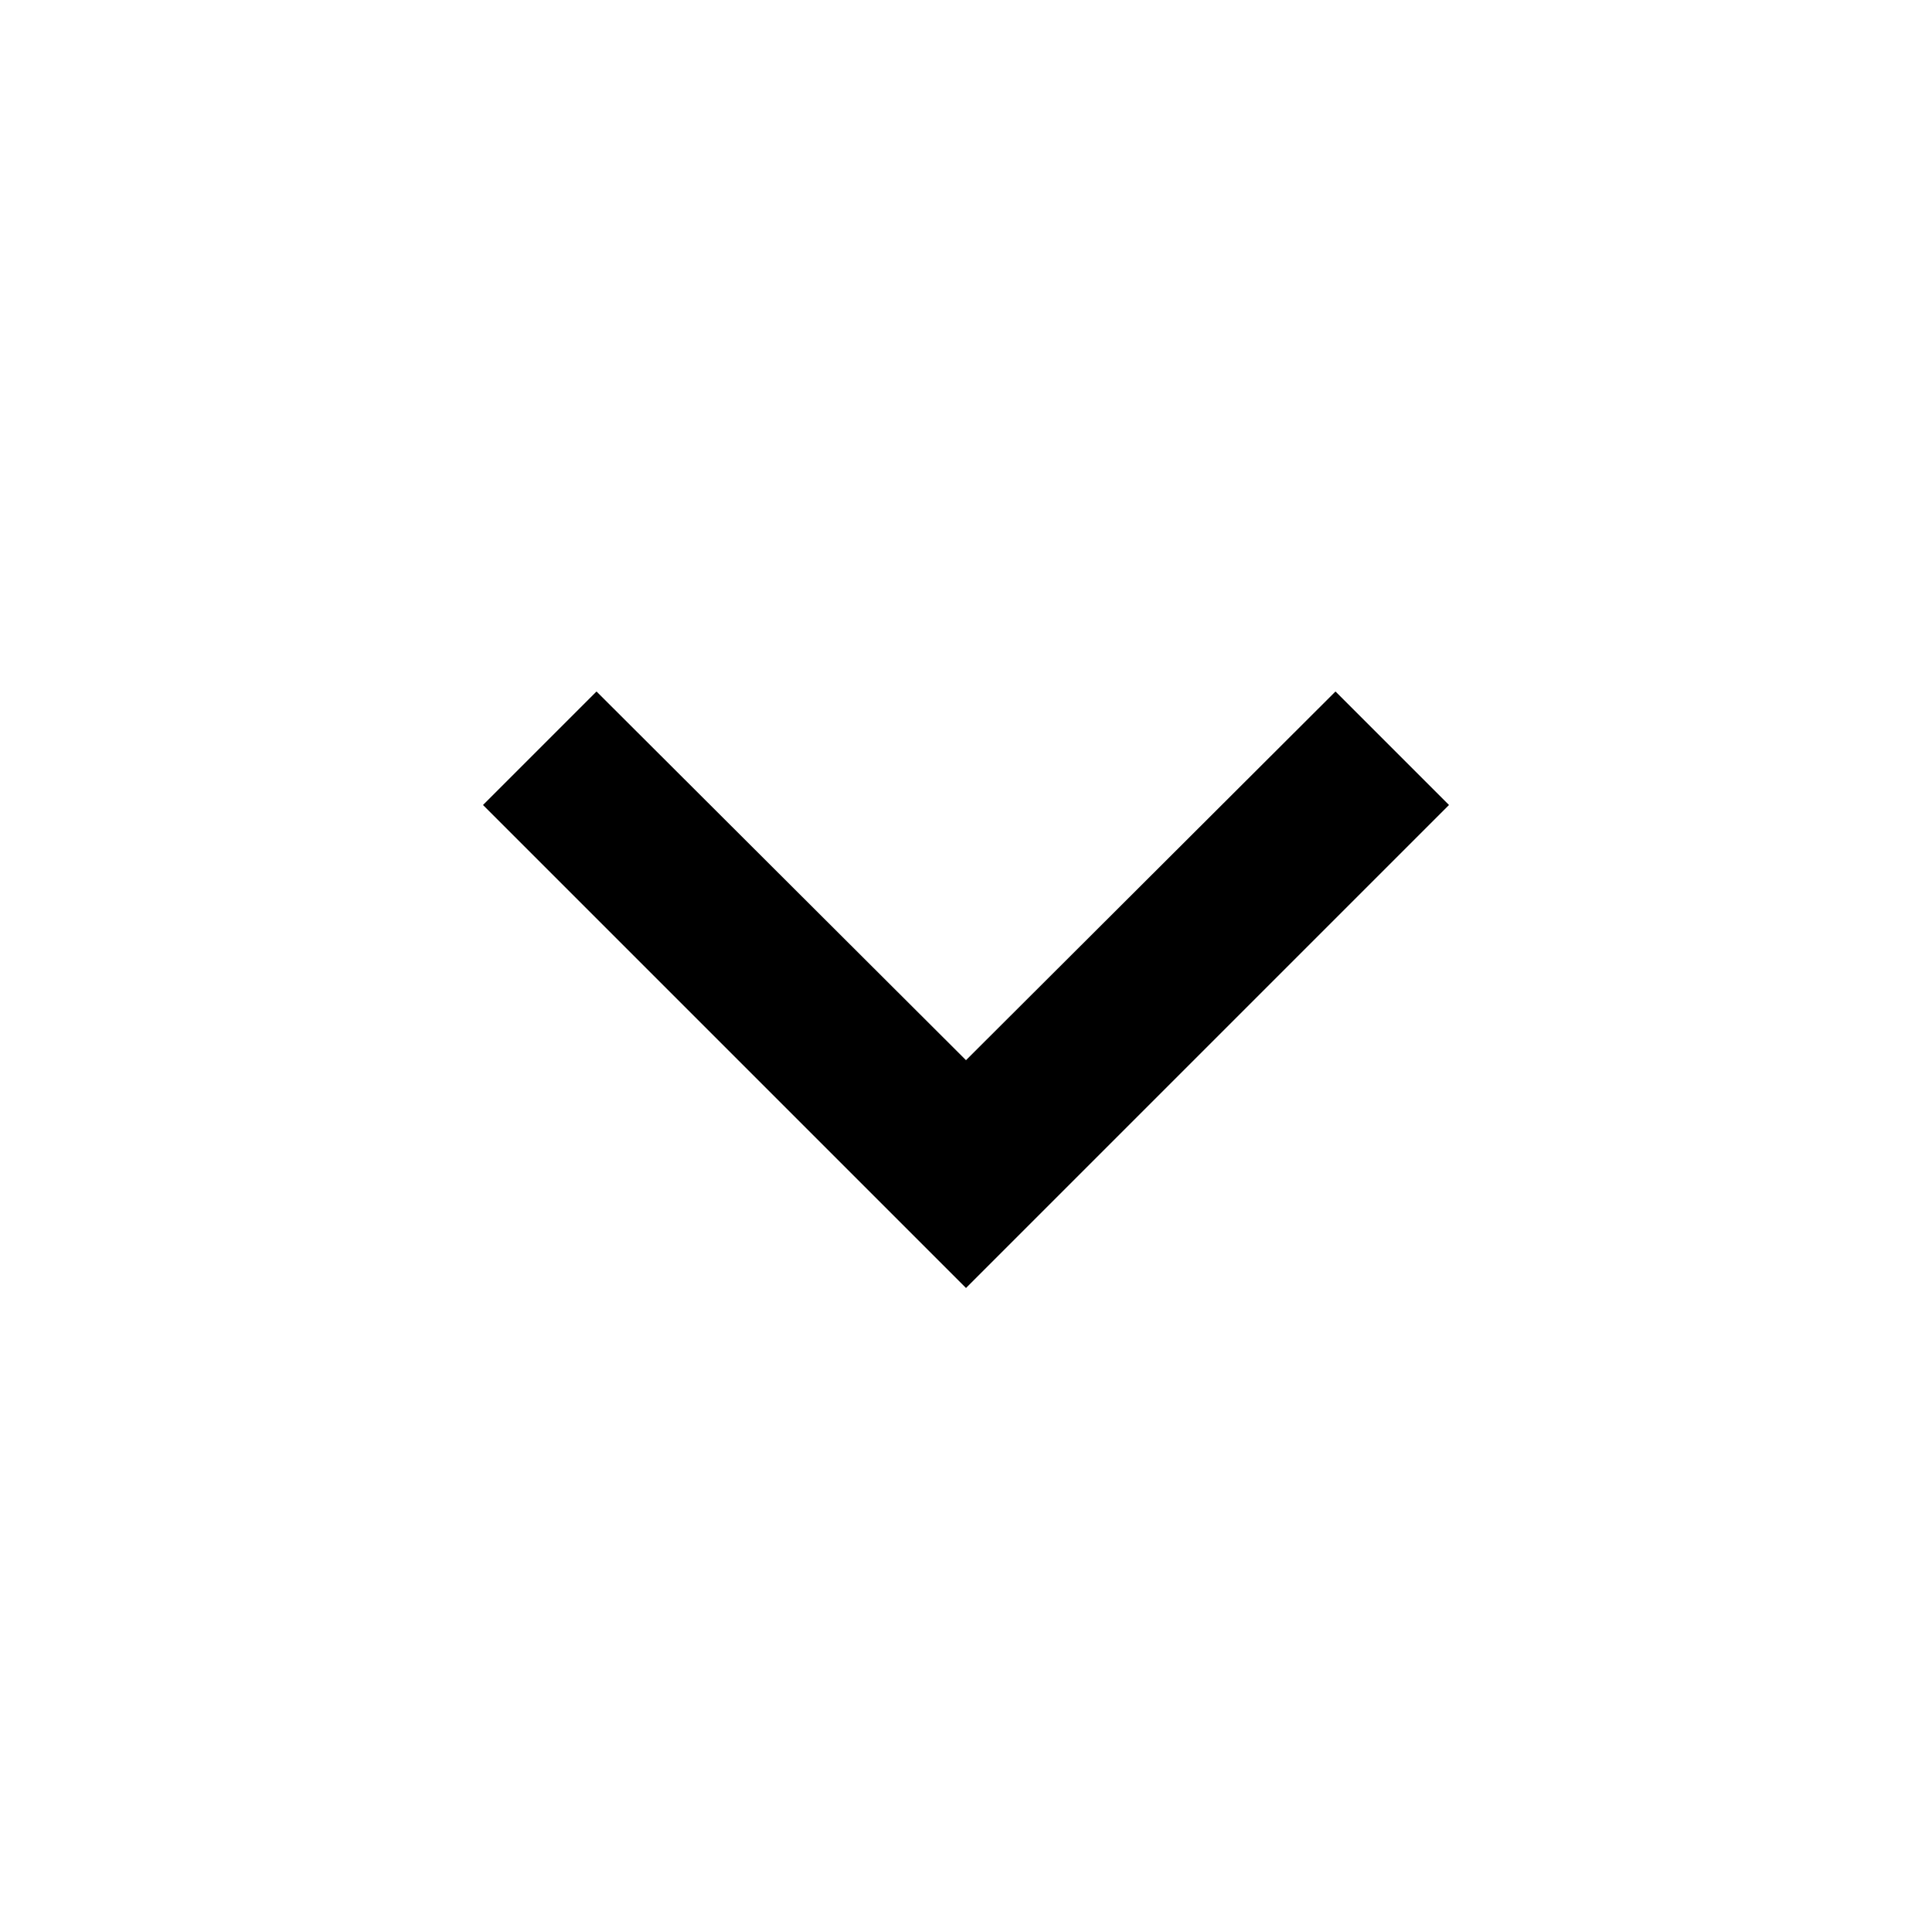
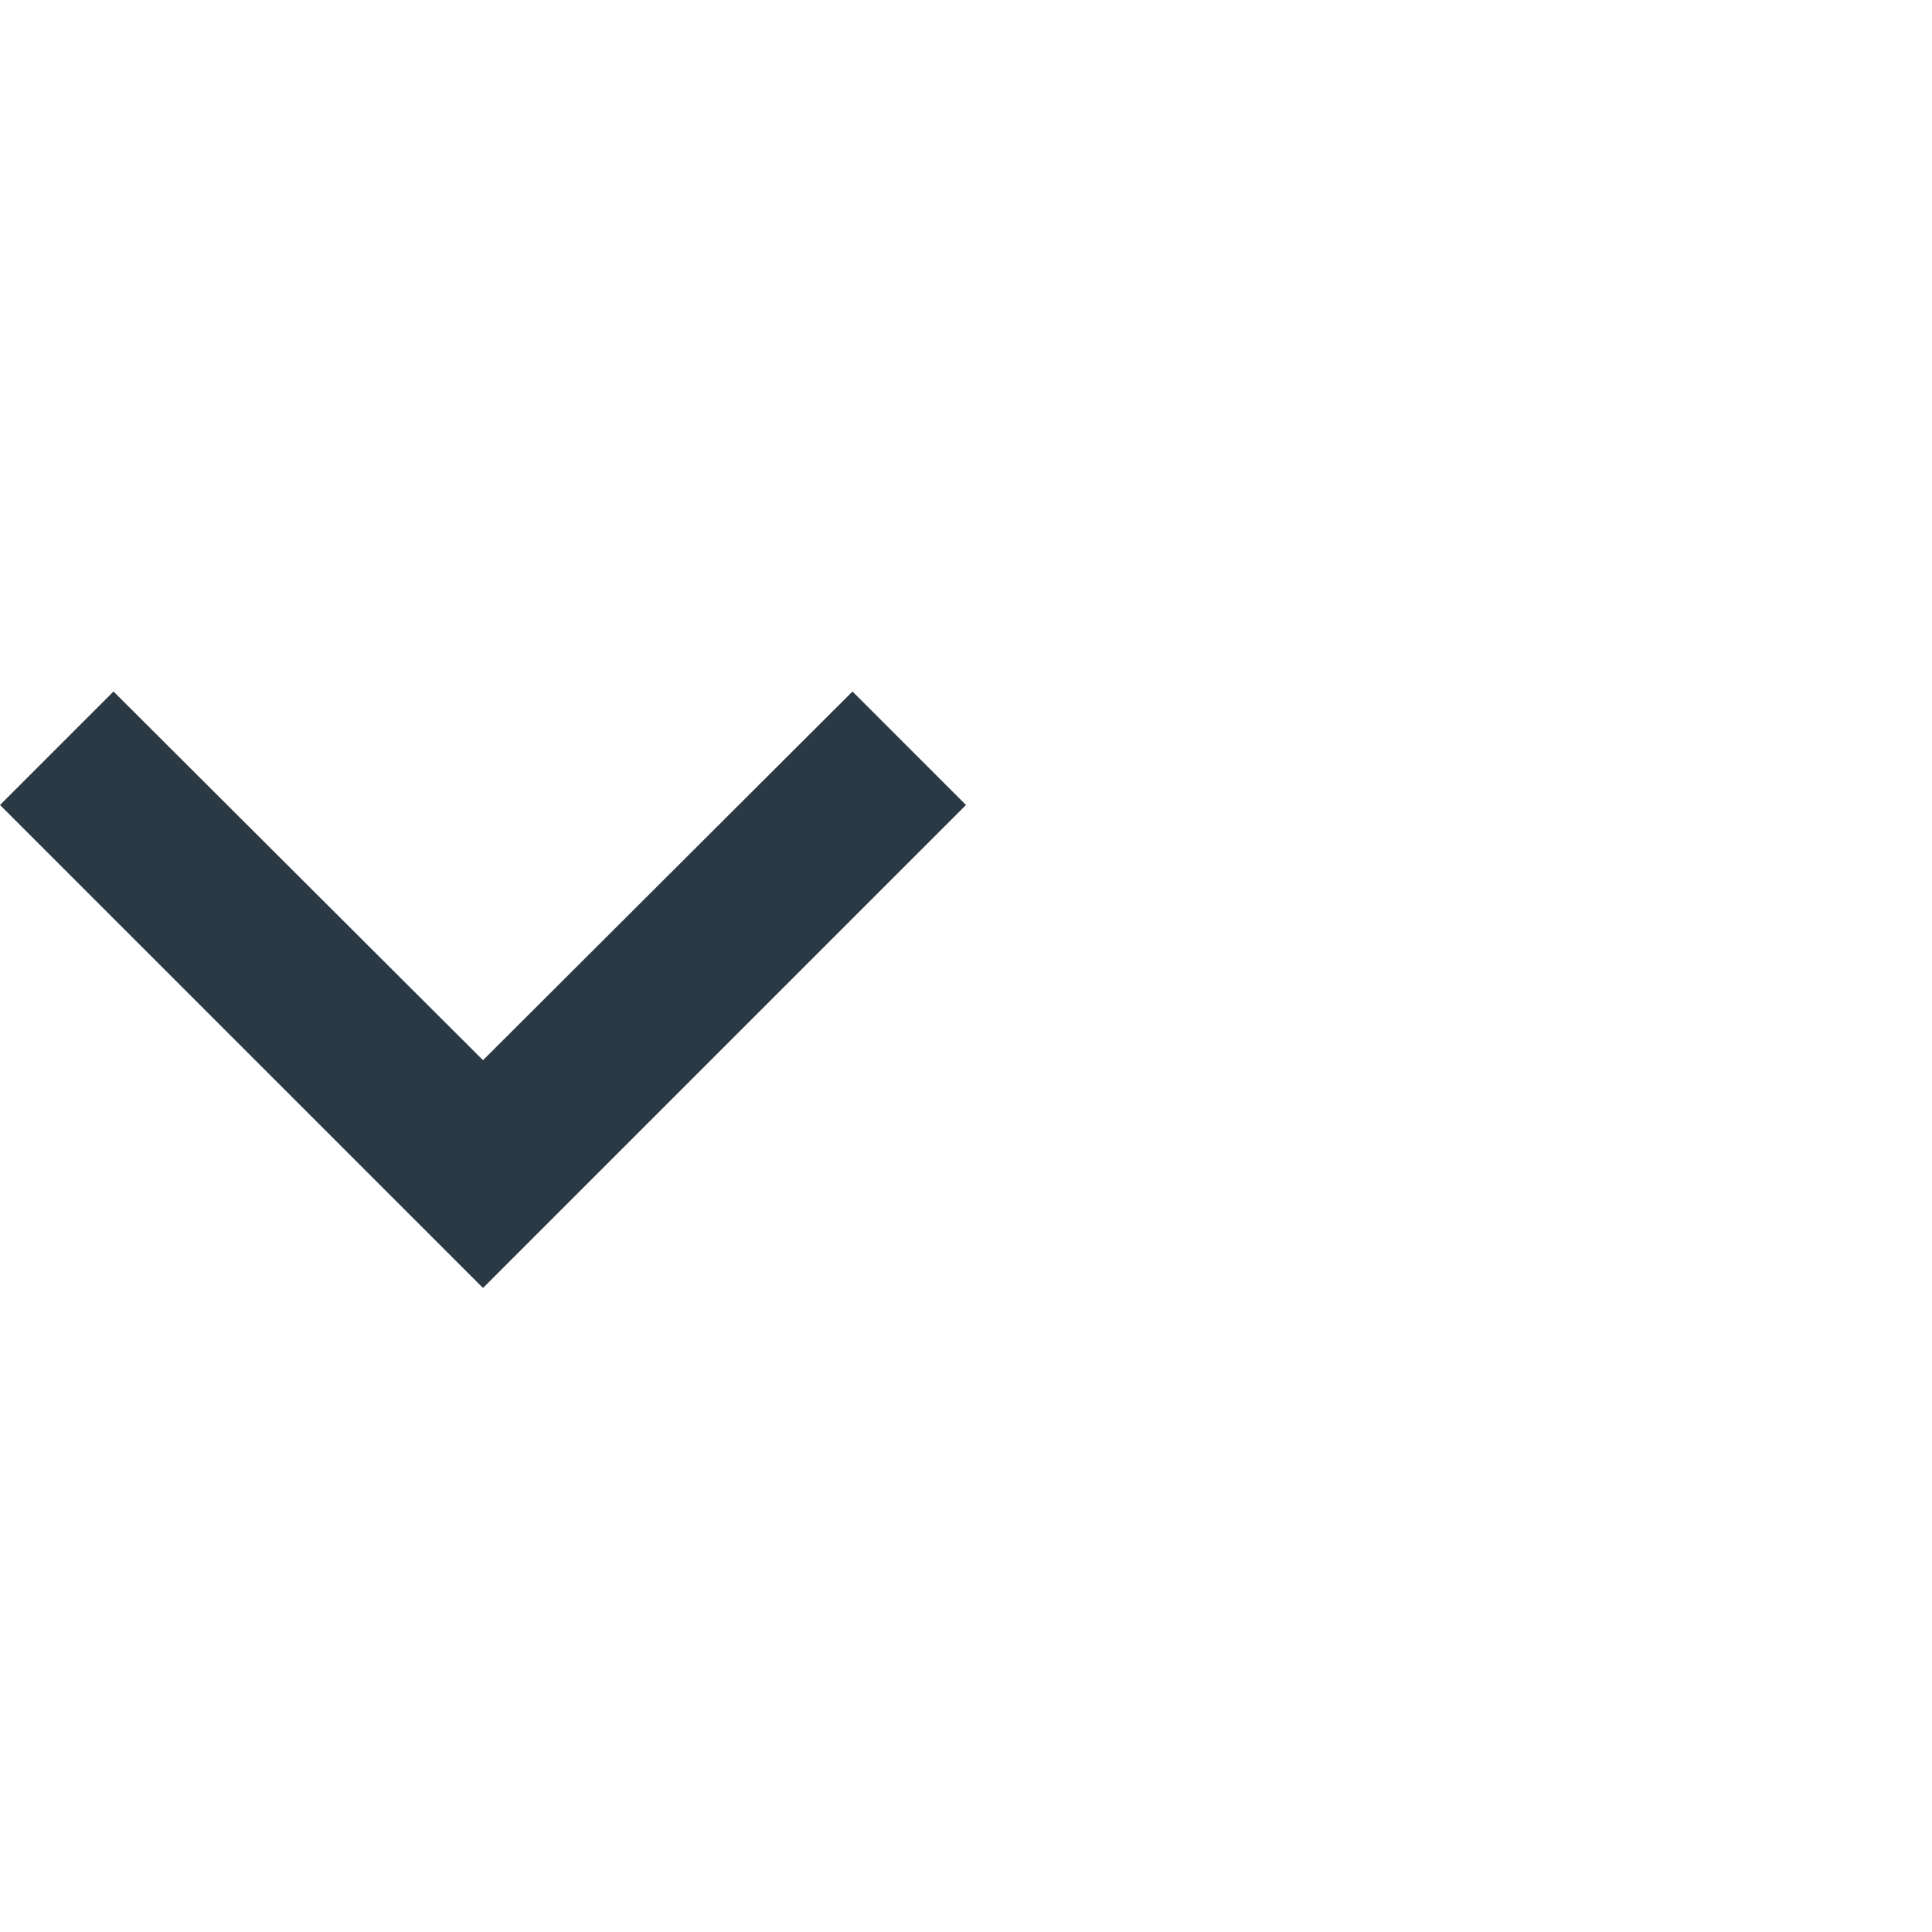
- <svg xmlns="http://www.w3.org/2000/svg" viewBox="0 0 24 24" fill="black" width="18px" height="18px">
+ <svg xmlns="http://www.w3.org/2000/svg" viewBox="6 0 24 24" fill="#2b3945" width="20px" height="20px">
  <path d="M0 0h24v24H0V0z" fill="none" />
  <path d="M7.41 8.59L12 13.17l4.59-4.58L18 10l-6 6-6-6 1.41-1.41z" />
</svg>
